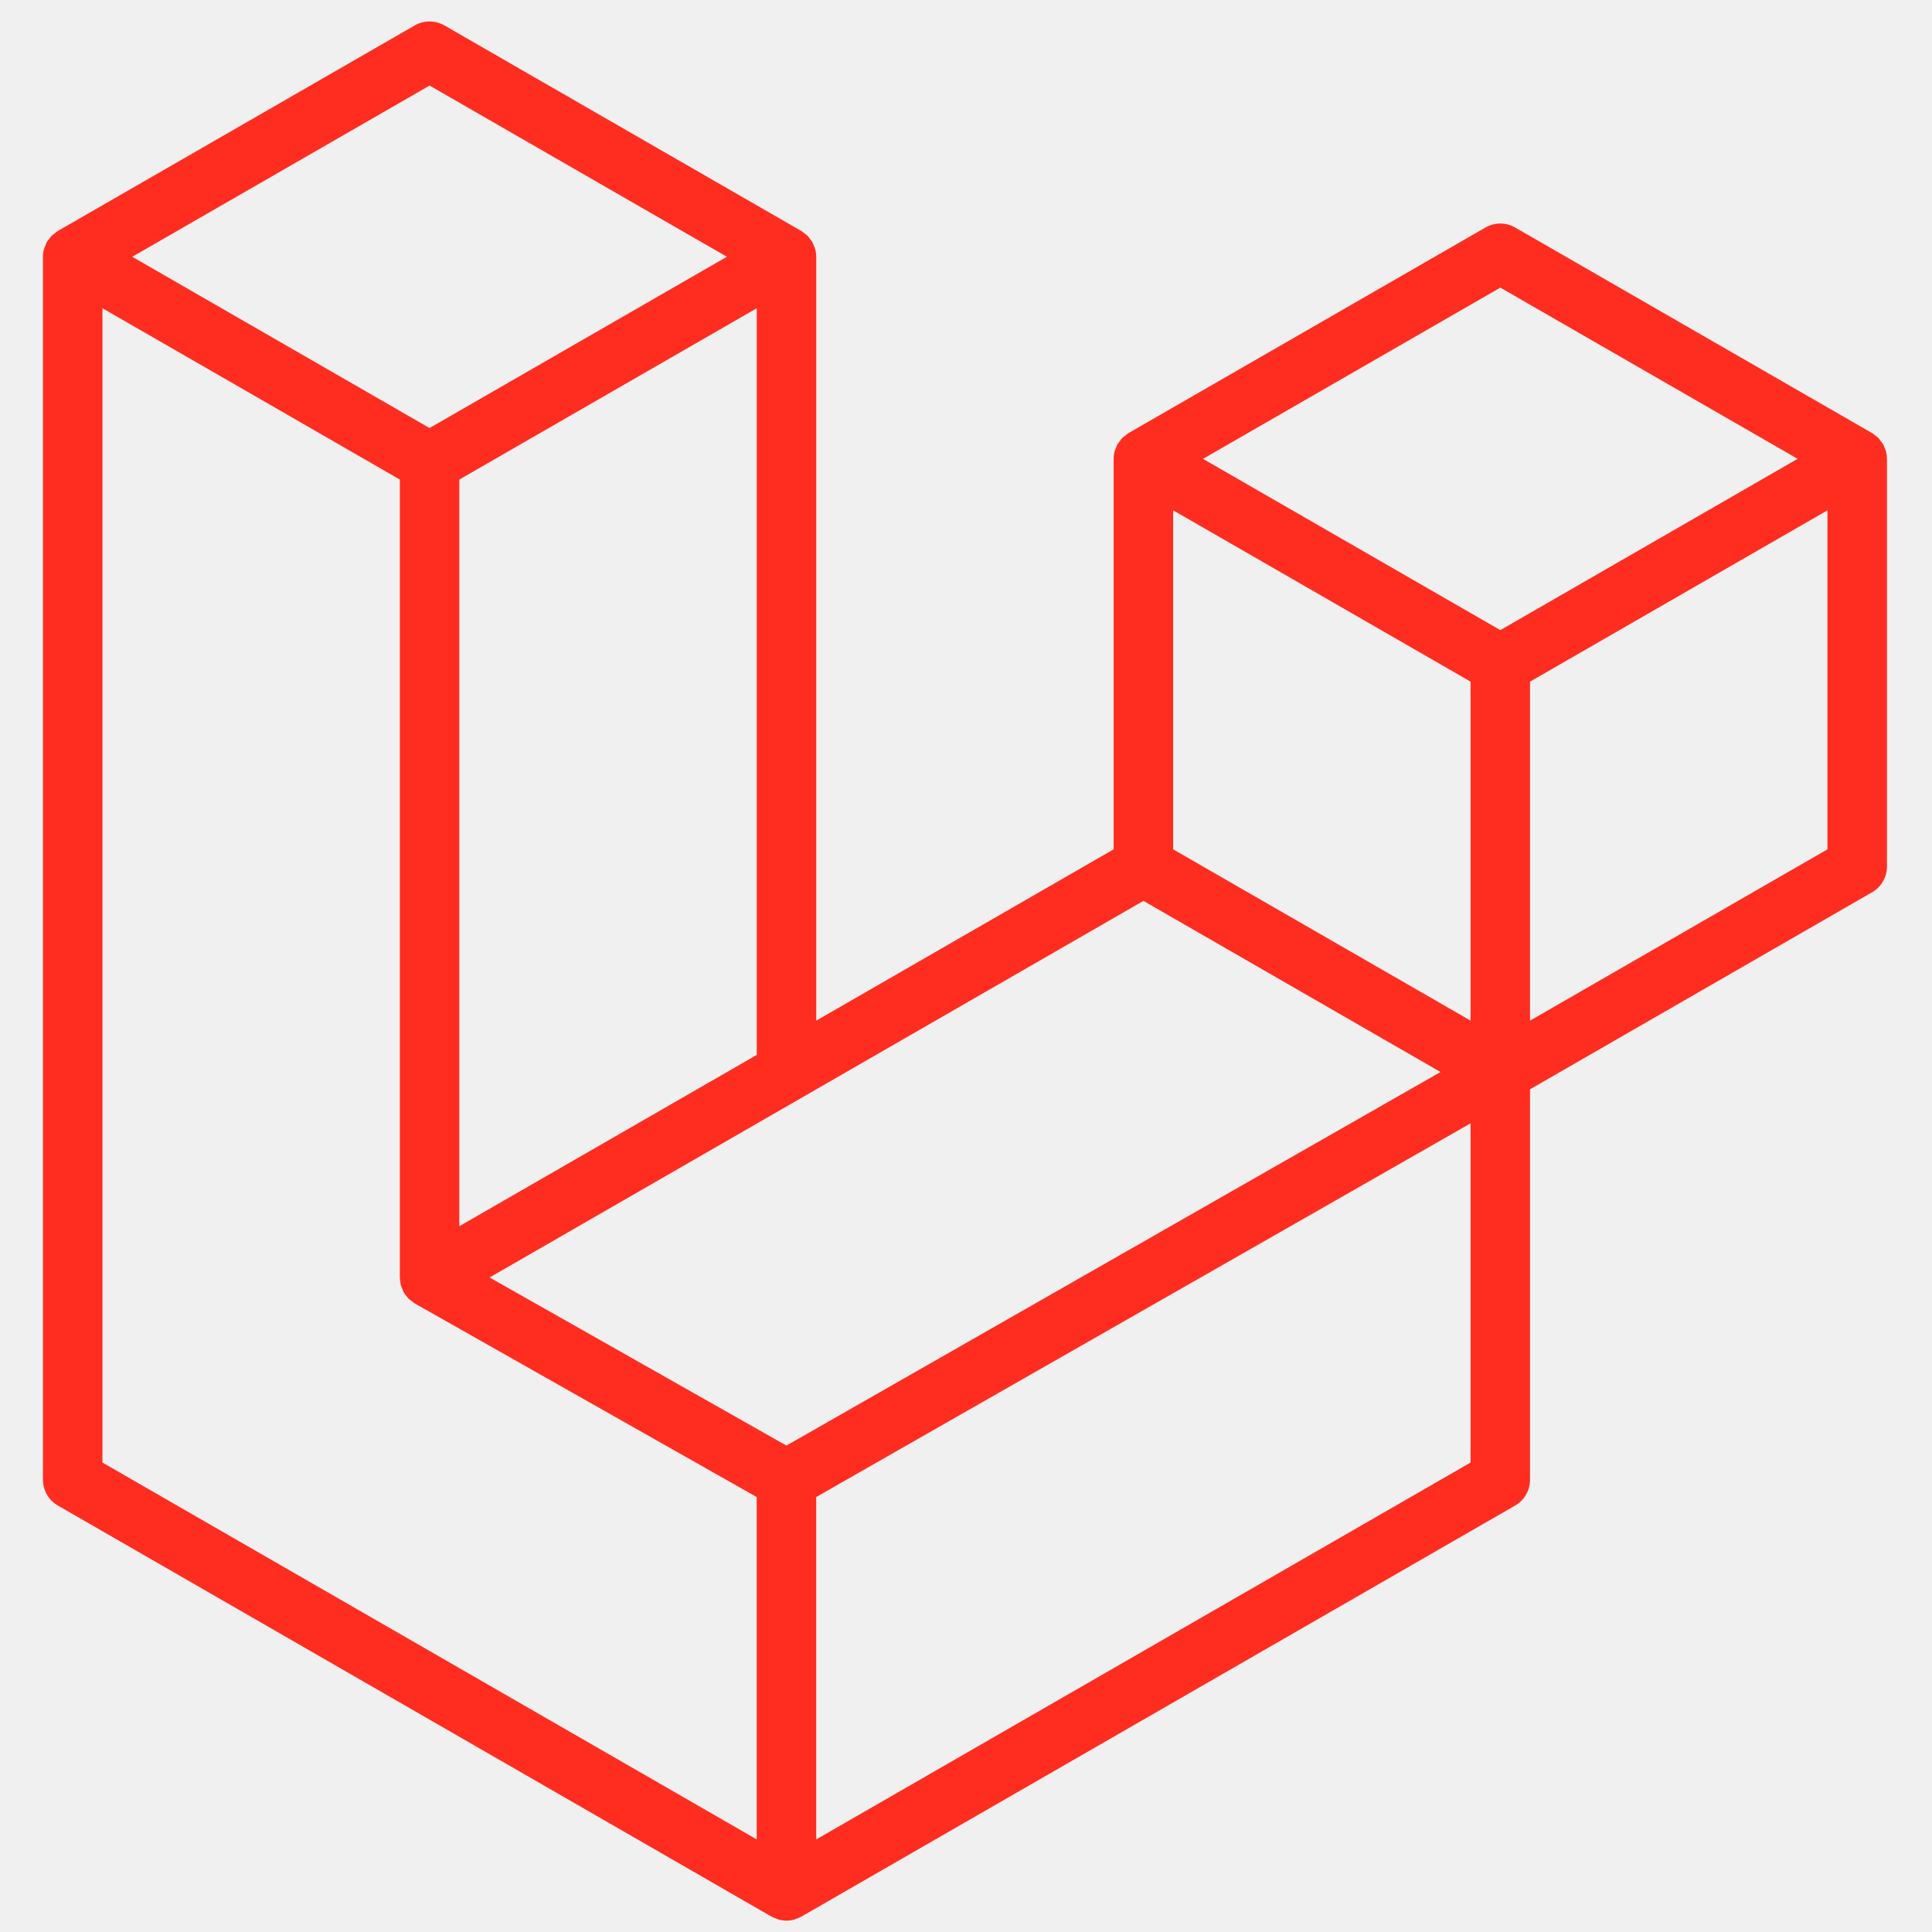
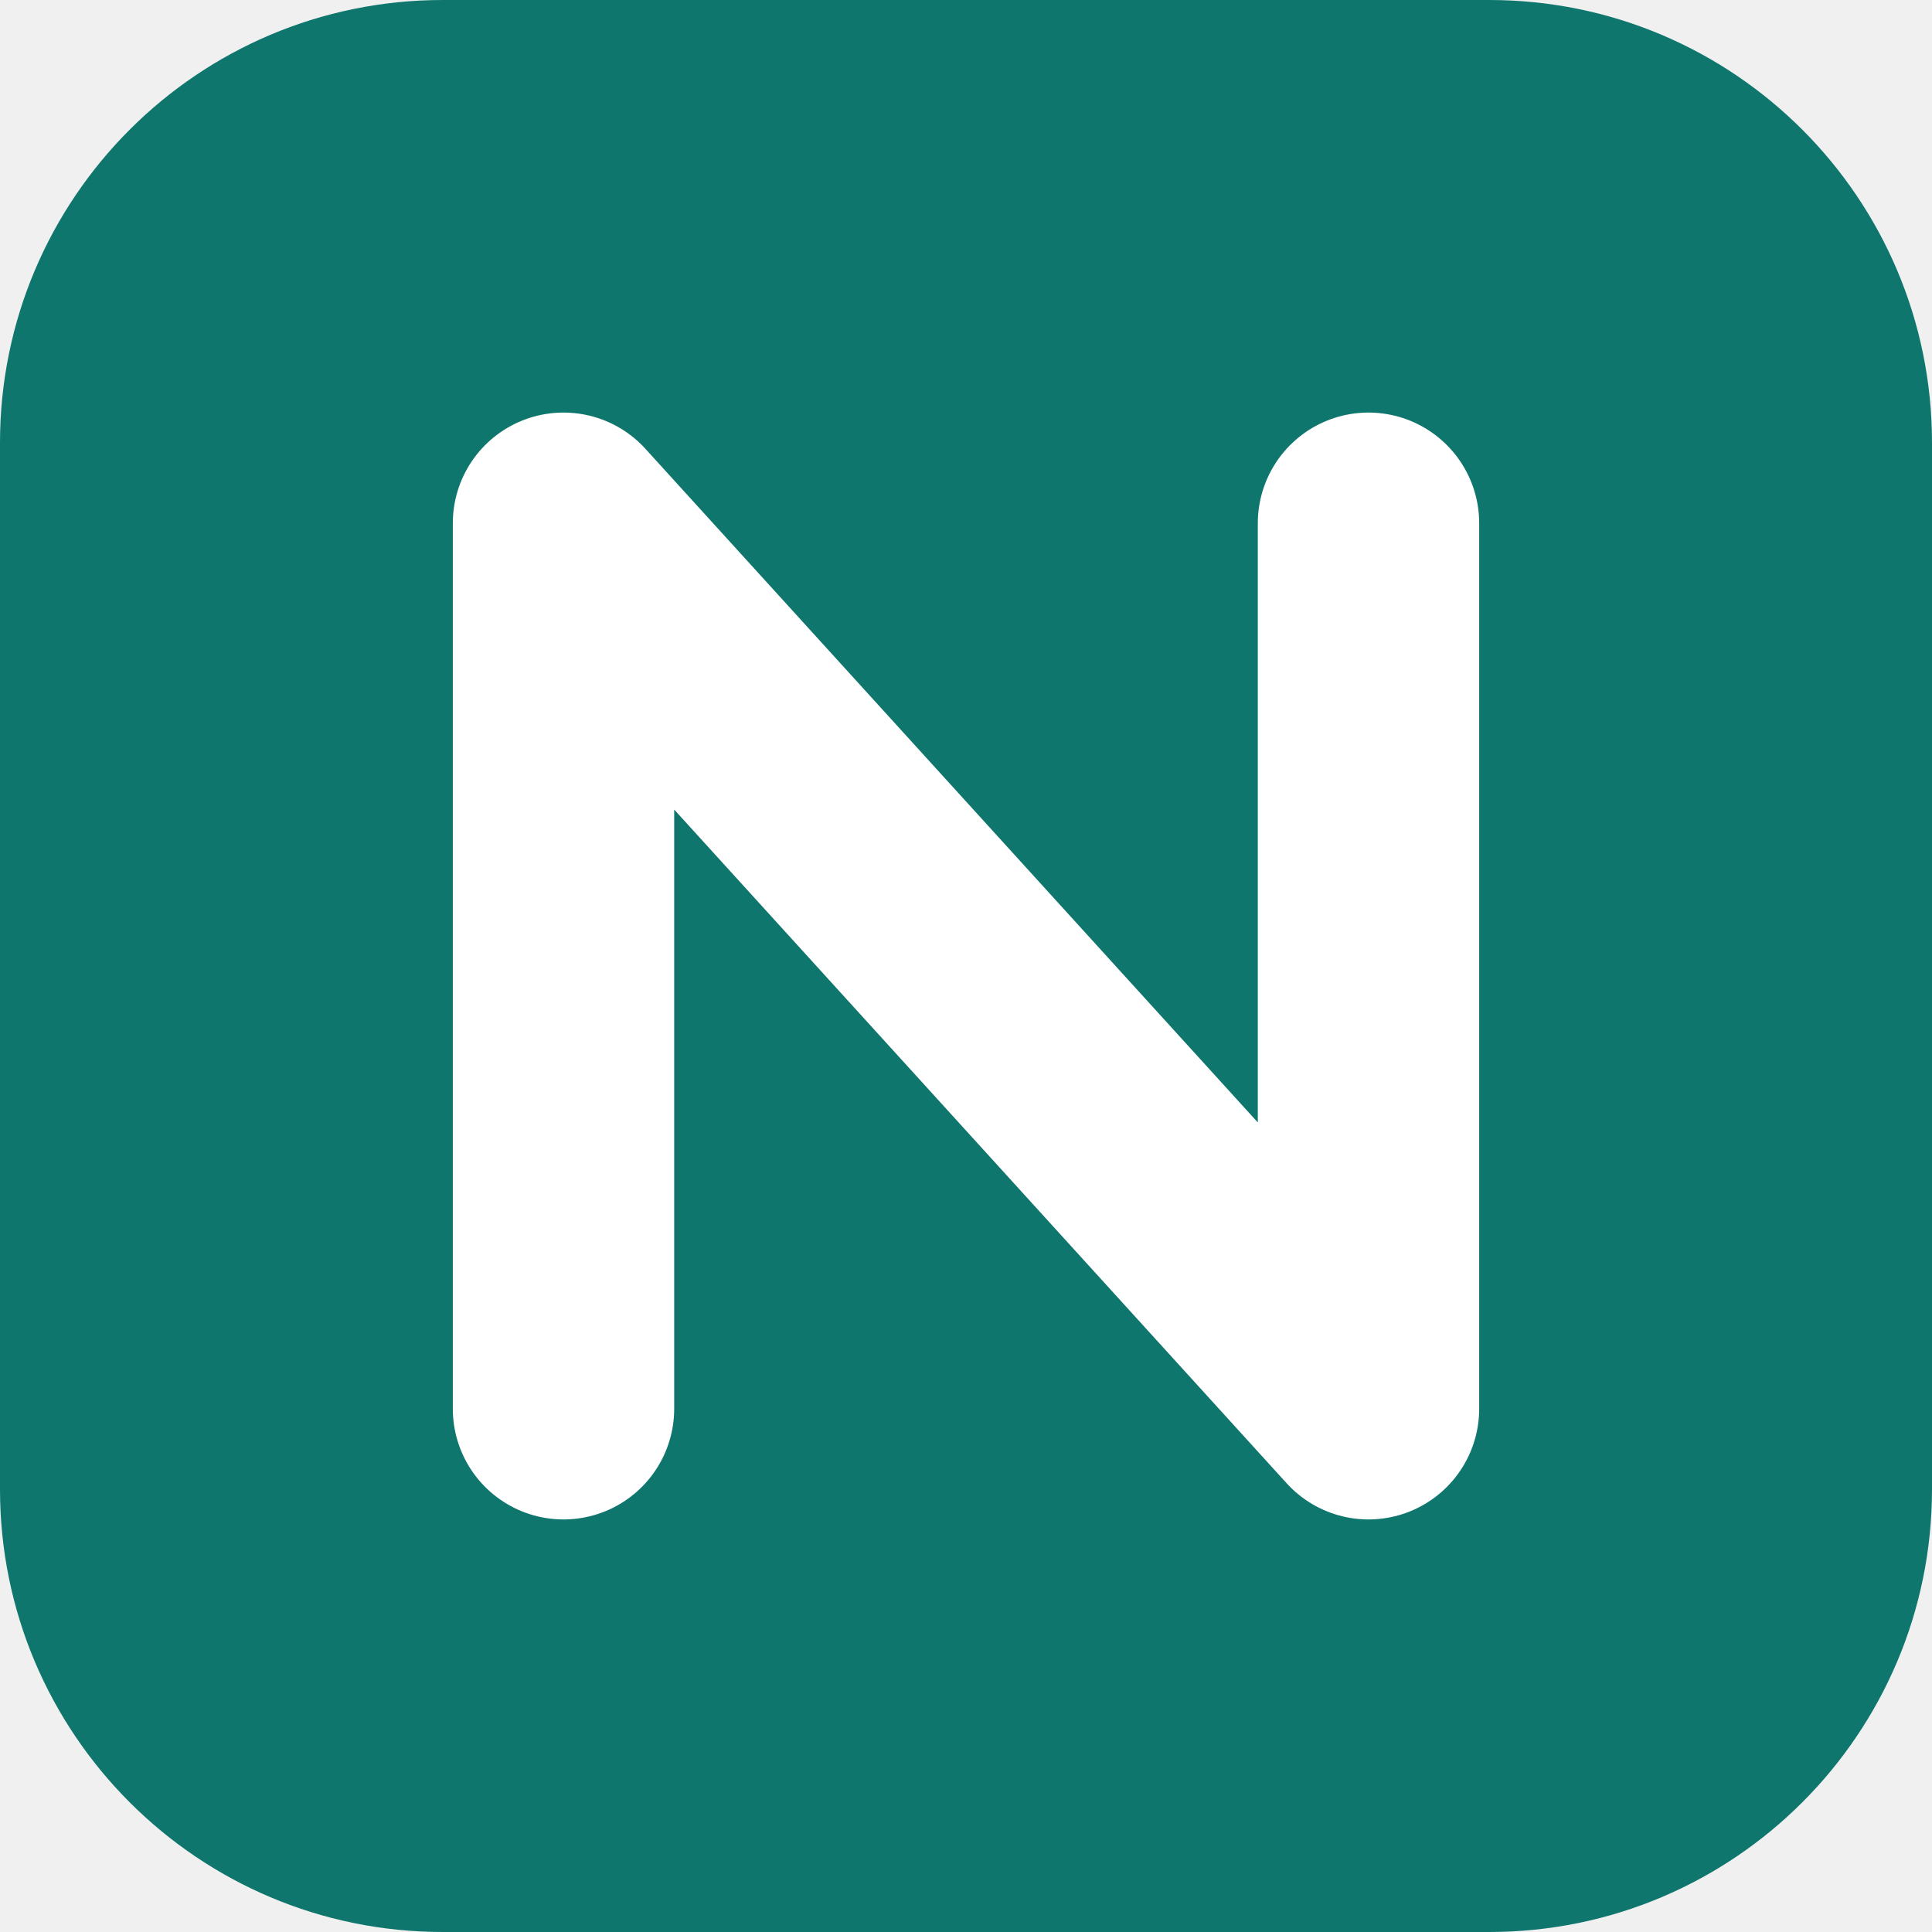
- <svg xmlns="http://www.w3.org/2000/svg" width="166" height="166" viewBox="0 0 166 166" fill="none">
-   <path fill-rule="evenodd" clip-rule="evenodd" d="M162.041 38.759C162.099 38.977 162.129 39.201 162.13 39.426V74.452C162.13 74.902 162.011 75.344 161.786 75.733C161.561 76.122 161.237 76.444 160.847 76.668L131.462 93.594V127.141C131.462 128.054 130.977 128.897 130.186 129.357L68.847 164.683C68.707 164.763 68.554 164.814 68.401 164.868C68.343 164.887 68.289 164.922 68.228 164.938C67.8 165.051 67.349 165.051 66.92 164.938C66.85 164.919 66.786 164.881 66.719 164.855C66.579 164.804 66.432 164.76 66.298 164.683L4.972 129.357C4.583 129.133 4.259 128.81 4.034 128.421C3.808 128.032 3.69 127.591 3.689 127.141L3.689 22.063C3.689 21.834 3.721 21.61 3.779 21.393C3.798 21.32 3.843 21.253 3.868 21.179C3.916 21.045 3.961 20.908 4.031 20.783C4.079 20.7 4.149 20.633 4.206 20.557C4.28 20.454 4.347 20.349 4.433 20.26C4.506 20.186 4.602 20.132 4.685 20.068C4.778 19.992 4.861 19.909 4.966 19.848L35.633 2.185C36.022 1.961 36.462 1.844 36.91 1.844C37.358 1.844 37.798 1.961 38.186 2.185L68.851 19.848H68.857C68.959 19.912 69.045 19.992 69.138 20.065C69.221 20.129 69.313 20.186 69.387 20.257C69.476 20.349 69.54 20.454 69.616 20.557C69.671 20.633 69.744 20.7 69.789 20.783C69.862 20.911 69.904 21.045 69.955 21.179C69.98 21.253 70.025 21.32 70.044 21.396C70.103 21.614 70.133 21.838 70.133 22.063V87.694L95.686 72.974V39.423C95.686 39.2 95.718 38.973 95.775 38.759C95.798 38.683 95.839 38.615 95.865 38.542C95.916 38.408 95.96 38.271 96.031 38.146C96.079 38.063 96.149 37.996 96.203 37.92C96.279 37.818 96.343 37.712 96.433 37.623C96.506 37.549 96.599 37.495 96.681 37.431C96.777 37.355 96.86 37.272 96.962 37.211L127.633 19.548C128.021 19.324 128.461 19.206 128.91 19.206C129.358 19.206 129.798 19.324 130.186 19.548L160.85 37.211C160.959 37.275 161.042 37.355 161.137 37.428C161.217 37.492 161.31 37.549 161.383 37.62C161.473 37.712 161.536 37.818 161.613 37.92C161.67 37.996 161.741 38.063 161.785 38.146C161.859 38.271 161.9 38.408 161.951 38.542C161.98 38.615 162.021 38.683 162.041 38.759ZM157.018 72.974V43.848L146.287 50.028L131.462 58.568V87.694L157.021 72.974H157.018ZM126.354 125.663V96.518L111.771 104.85L70.13 128.626V158.046L126.354 125.663ZM8.801 26.485V125.663L65.018 158.043V128.629L35.649 112L35.64 111.994L35.627 111.988C35.528 111.93 35.445 111.847 35.353 111.777C35.273 111.713 35.18 111.662 35.11 111.592L35.104 111.582C35.021 111.502 34.963 111.403 34.893 111.314C34.829 111.228 34.753 111.154 34.702 111.065L34.699 111.055C34.641 110.96 34.606 110.845 34.565 110.736C34.523 110.64 34.469 110.551 34.443 110.449C34.411 110.328 34.405 110.197 34.392 110.072C34.379 109.976 34.354 109.881 34.354 109.785V109.778V41.205L19.532 32.662L8.801 26.485ZM36.913 7.35L11.364 22.063L36.907 36.777L62.453 22.06L36.907 7.35H36.913ZM50.2 99.174L65.022 90.637V26.485L54.291 32.665L39.466 41.205V105.357L50.2 99.174ZM128.91 24.713L103.363 39.426L128.91 54.14L154.453 39.423L128.91 24.713ZM126.354 58.568L111.529 50.028L100.798 43.848V72.974L115.619 81.511L126.354 87.694V58.568ZM67.571 124.205L105.042 102.803L123.772 92.109L98.245 77.405L68.854 94.334L42.066 109.762L67.571 124.205Z" fill="#FF2D20" />
+ <svg xmlns="http://www.w3.org/2000/svg" viewBox="0 0 24 24">
+   <rect width="24" height="24" rx="5.5" fill="#0f766e" />
+   <path d="M7 17.5V6.5l10 11V6.5" fill="none" stroke="#ffffff" stroke-width="2.75" stroke-linecap="round" stroke-linejoin="round" />
</svg>
